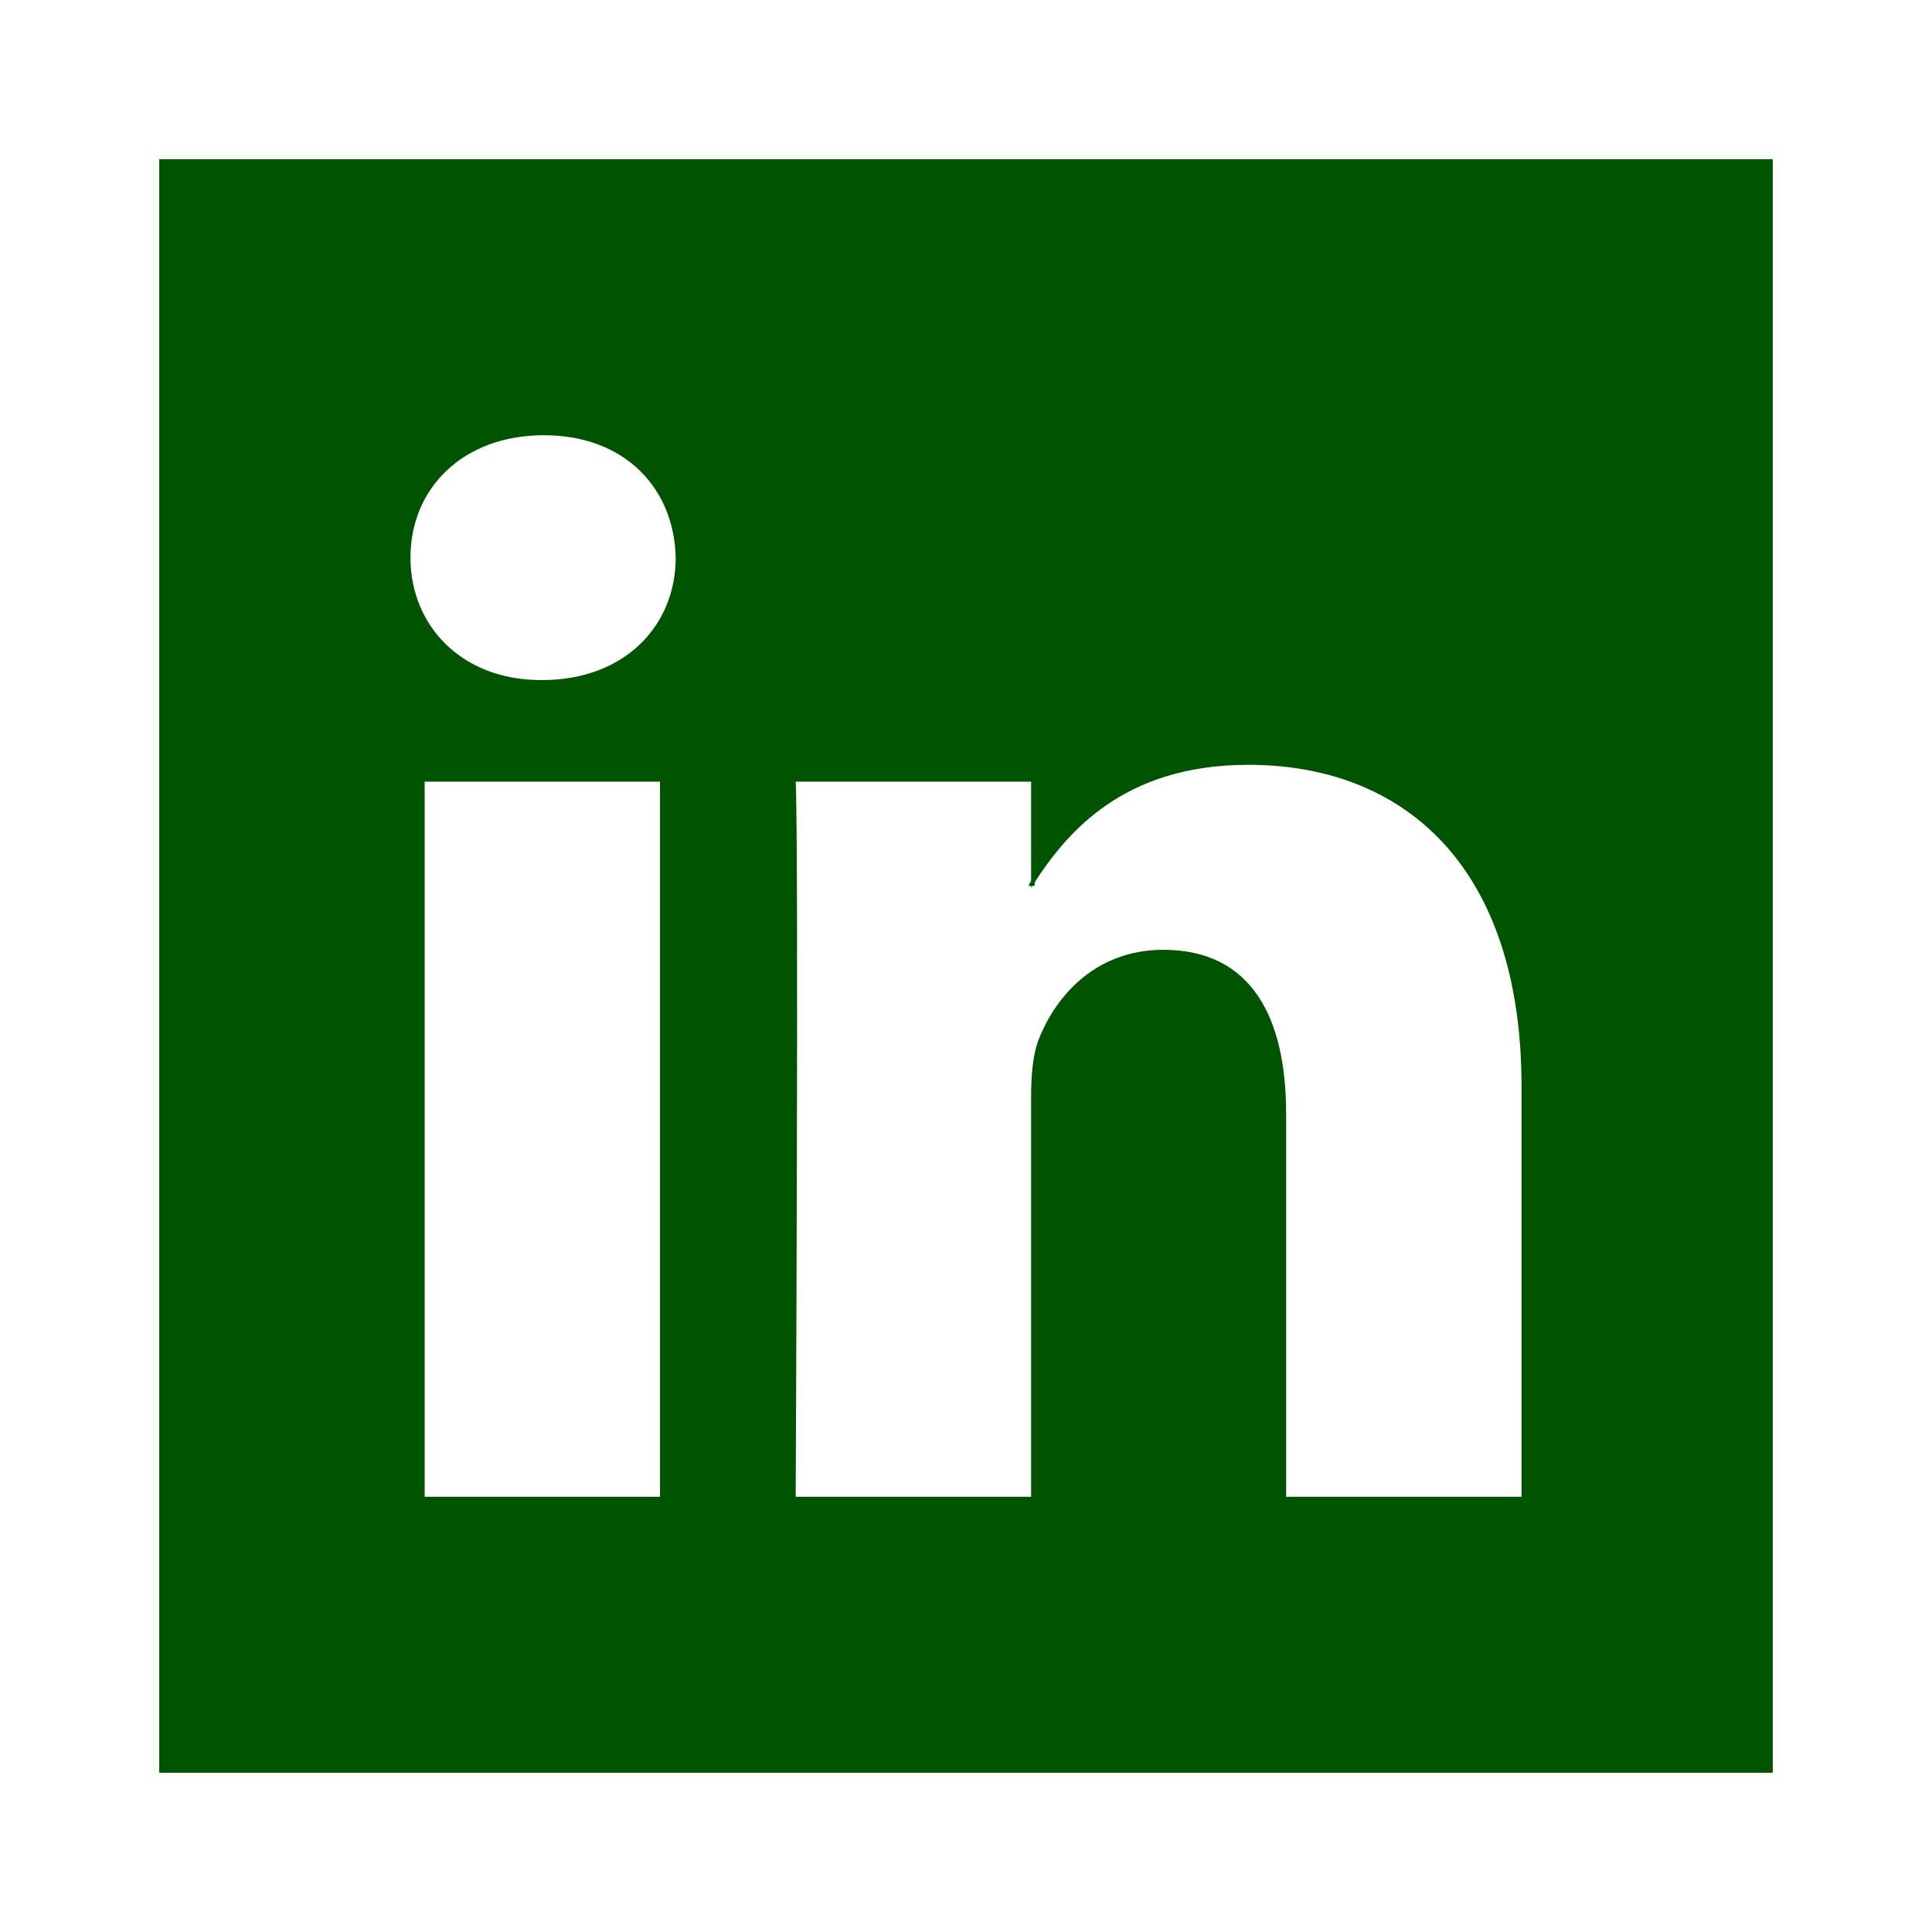
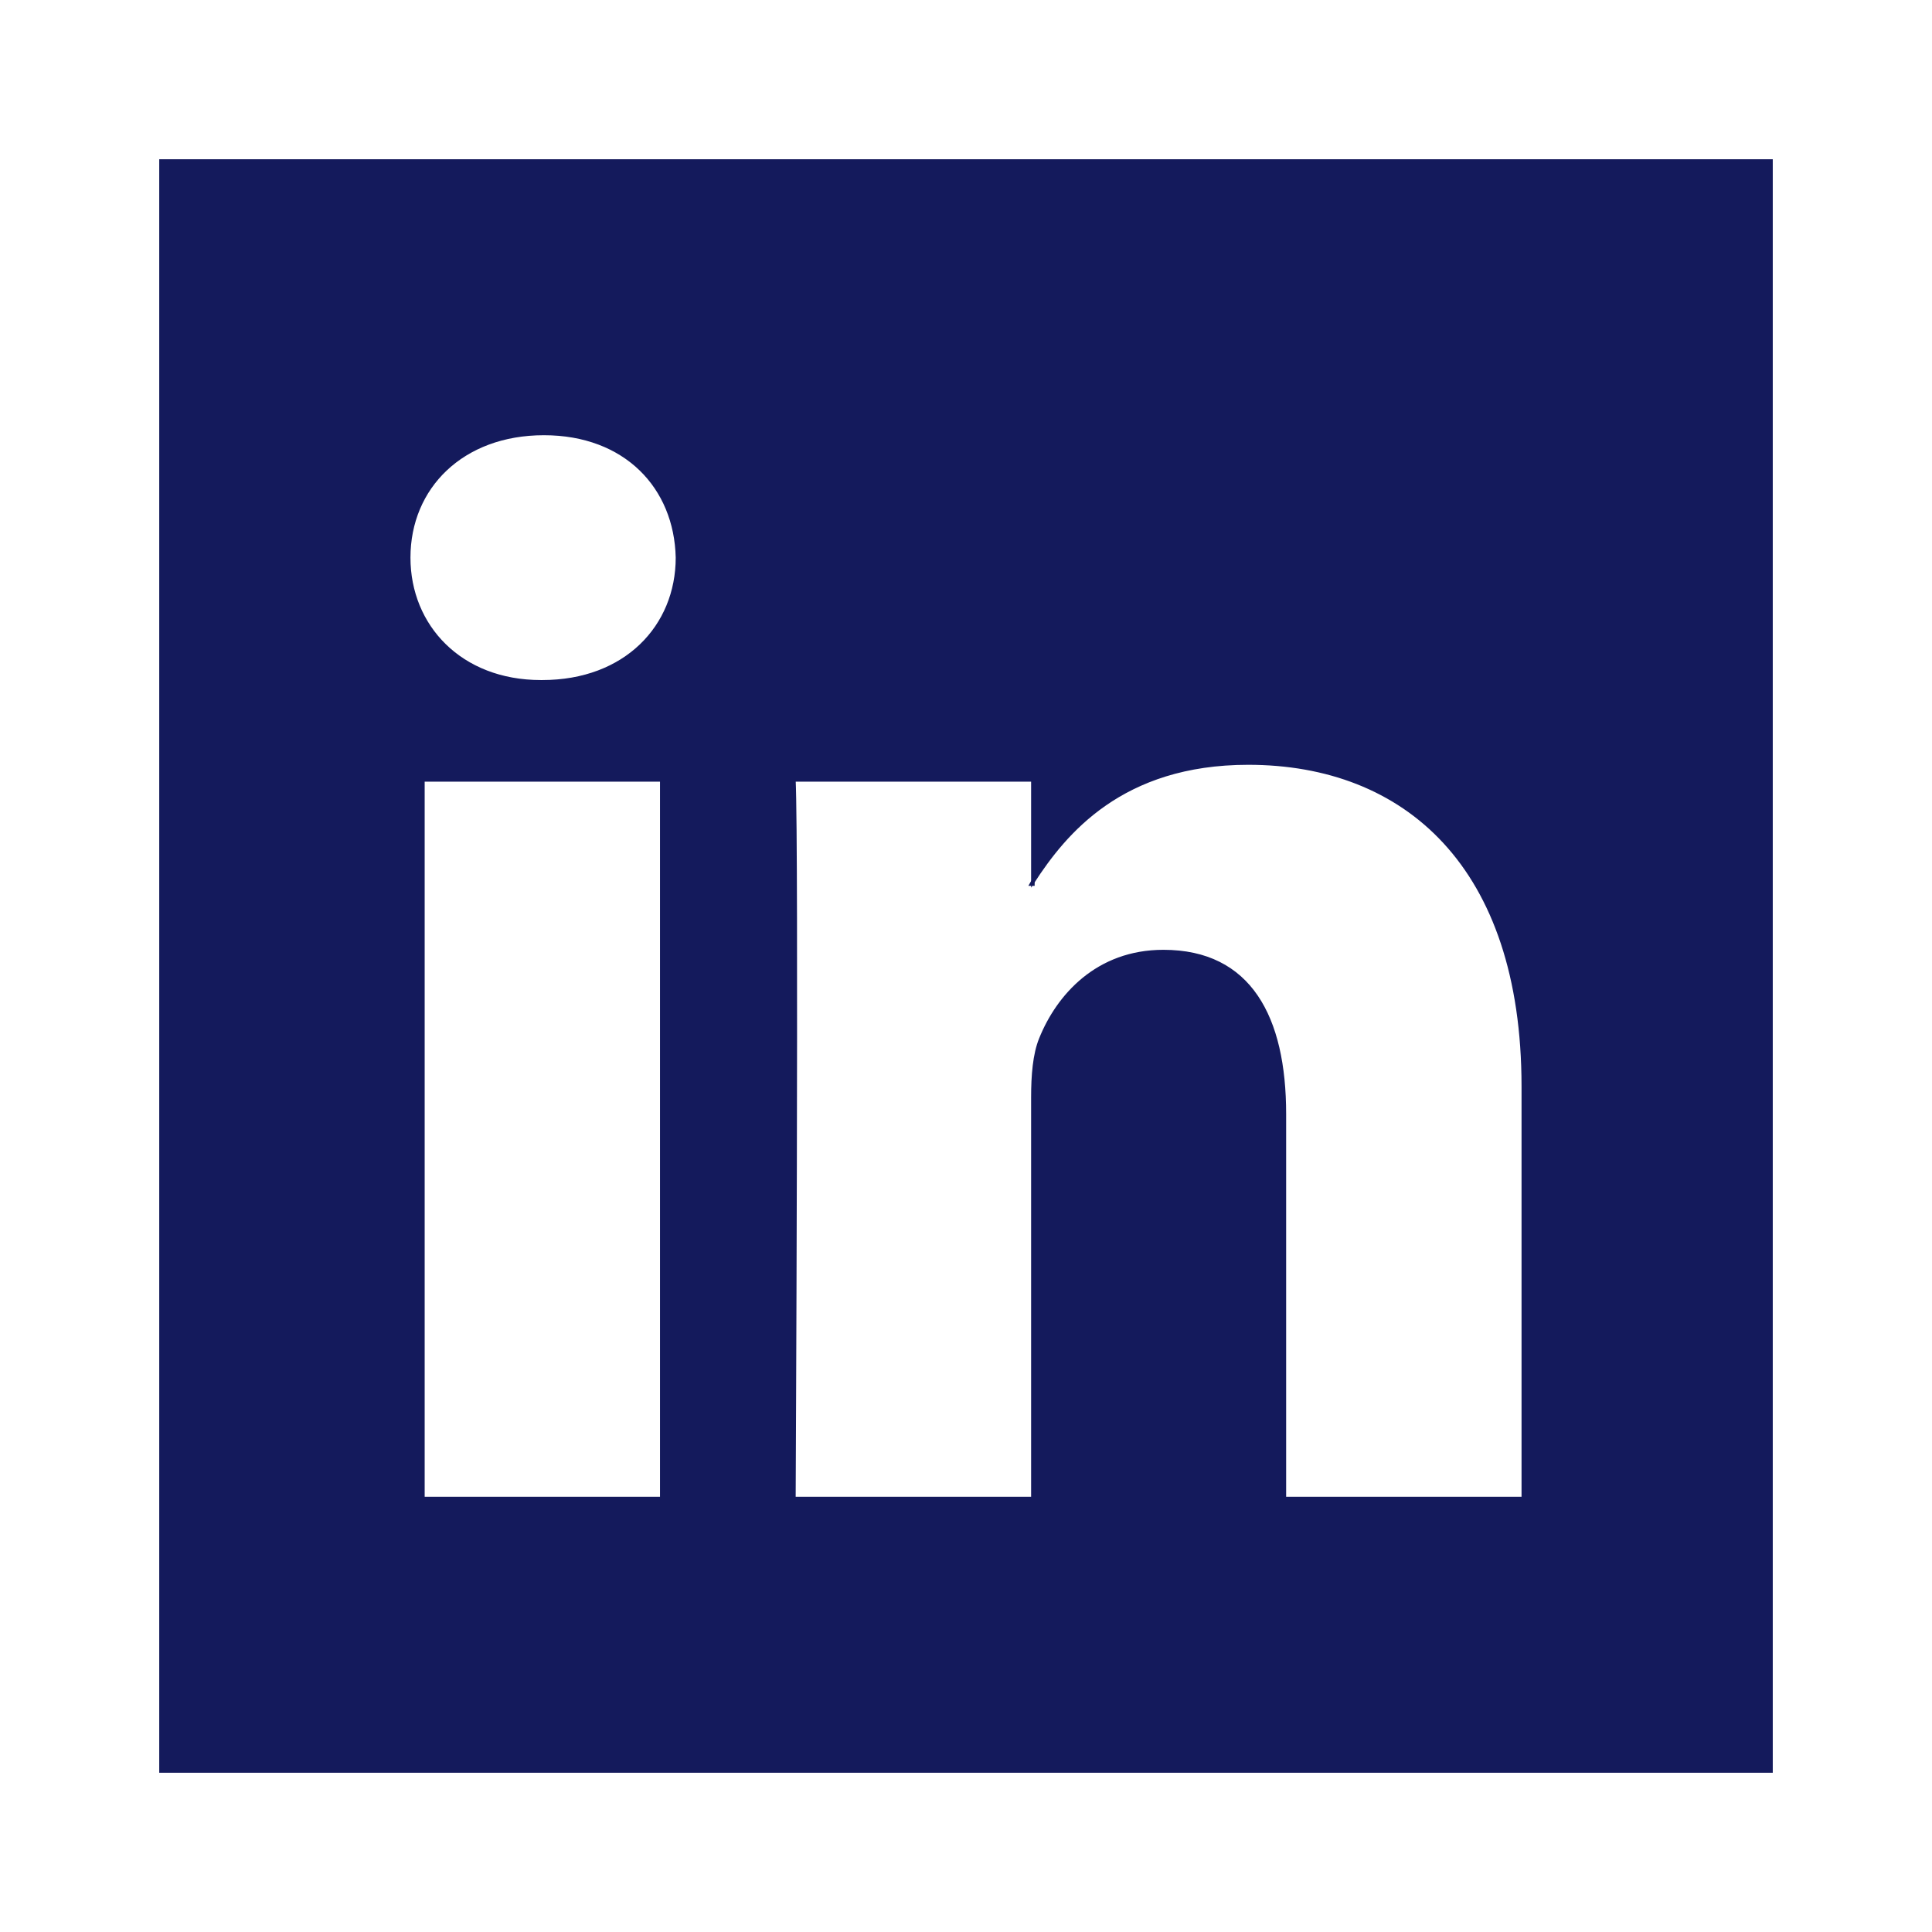
- <svg xmlns="http://www.w3.org/2000/svg" fill="#005400" height="800px" width="800px" version="1.1" id="Layer_1" viewBox="-45.5 -45.5 546.00 546.00" xml:space="preserve" stroke="#005400">
+ <svg xmlns="http://www.w3.org/2000/svg" fill="#141a5c" height="800px" width="800px" version="1.1" id="Layer_1" viewBox="-45.5 -45.5 546.00 546.00" xml:space="preserve" stroke="#141a5c">
  <g id="SVGRepo_bgCarrier" stroke-width="0" />
  <g id="SVGRepo_tracerCarrier" stroke-linecap="round" stroke-linejoin="round" />
  <g id="SVGRepo_iconCarrier">
    <g>
      <path style="fill-rule:evenodd;clip-rule:evenodd;" d="M246.4,204.35v-0.665c-0.136,0.223-0.324,0.446-0.442,0.665H246.4z" />
      <path style="fill-rule:evenodd;clip-rule:evenodd;" d="M0,0v455h455V0H0z M141.522,378.002H74.016V174.906h67.506V378.002z M107.769,147.186h-0.446C84.678,147.186,70,131.585,70,112.085c0-19.928,15.107-35.087,38.211-35.087 c23.109,0,37.31,15.159,37.752,35.087C145.963,131.585,131.32,147.186,107.769,147.186z M385,378.002h-67.524V269.345 c0-27.291-9.756-45.92-34.195-45.92c-18.664,0-29.755,12.543-34.641,24.693c-1.776,4.34-2.24,10.373-2.24,16.459v113.426h-67.537 c0,0,0.905-184.043,0-203.096H246.4v28.779c8.973-13.807,24.986-33.547,60.856-33.547c44.437,0,77.744,29.02,77.744,91.398V378.002 z" />
    </g>
  </g>
</svg>
